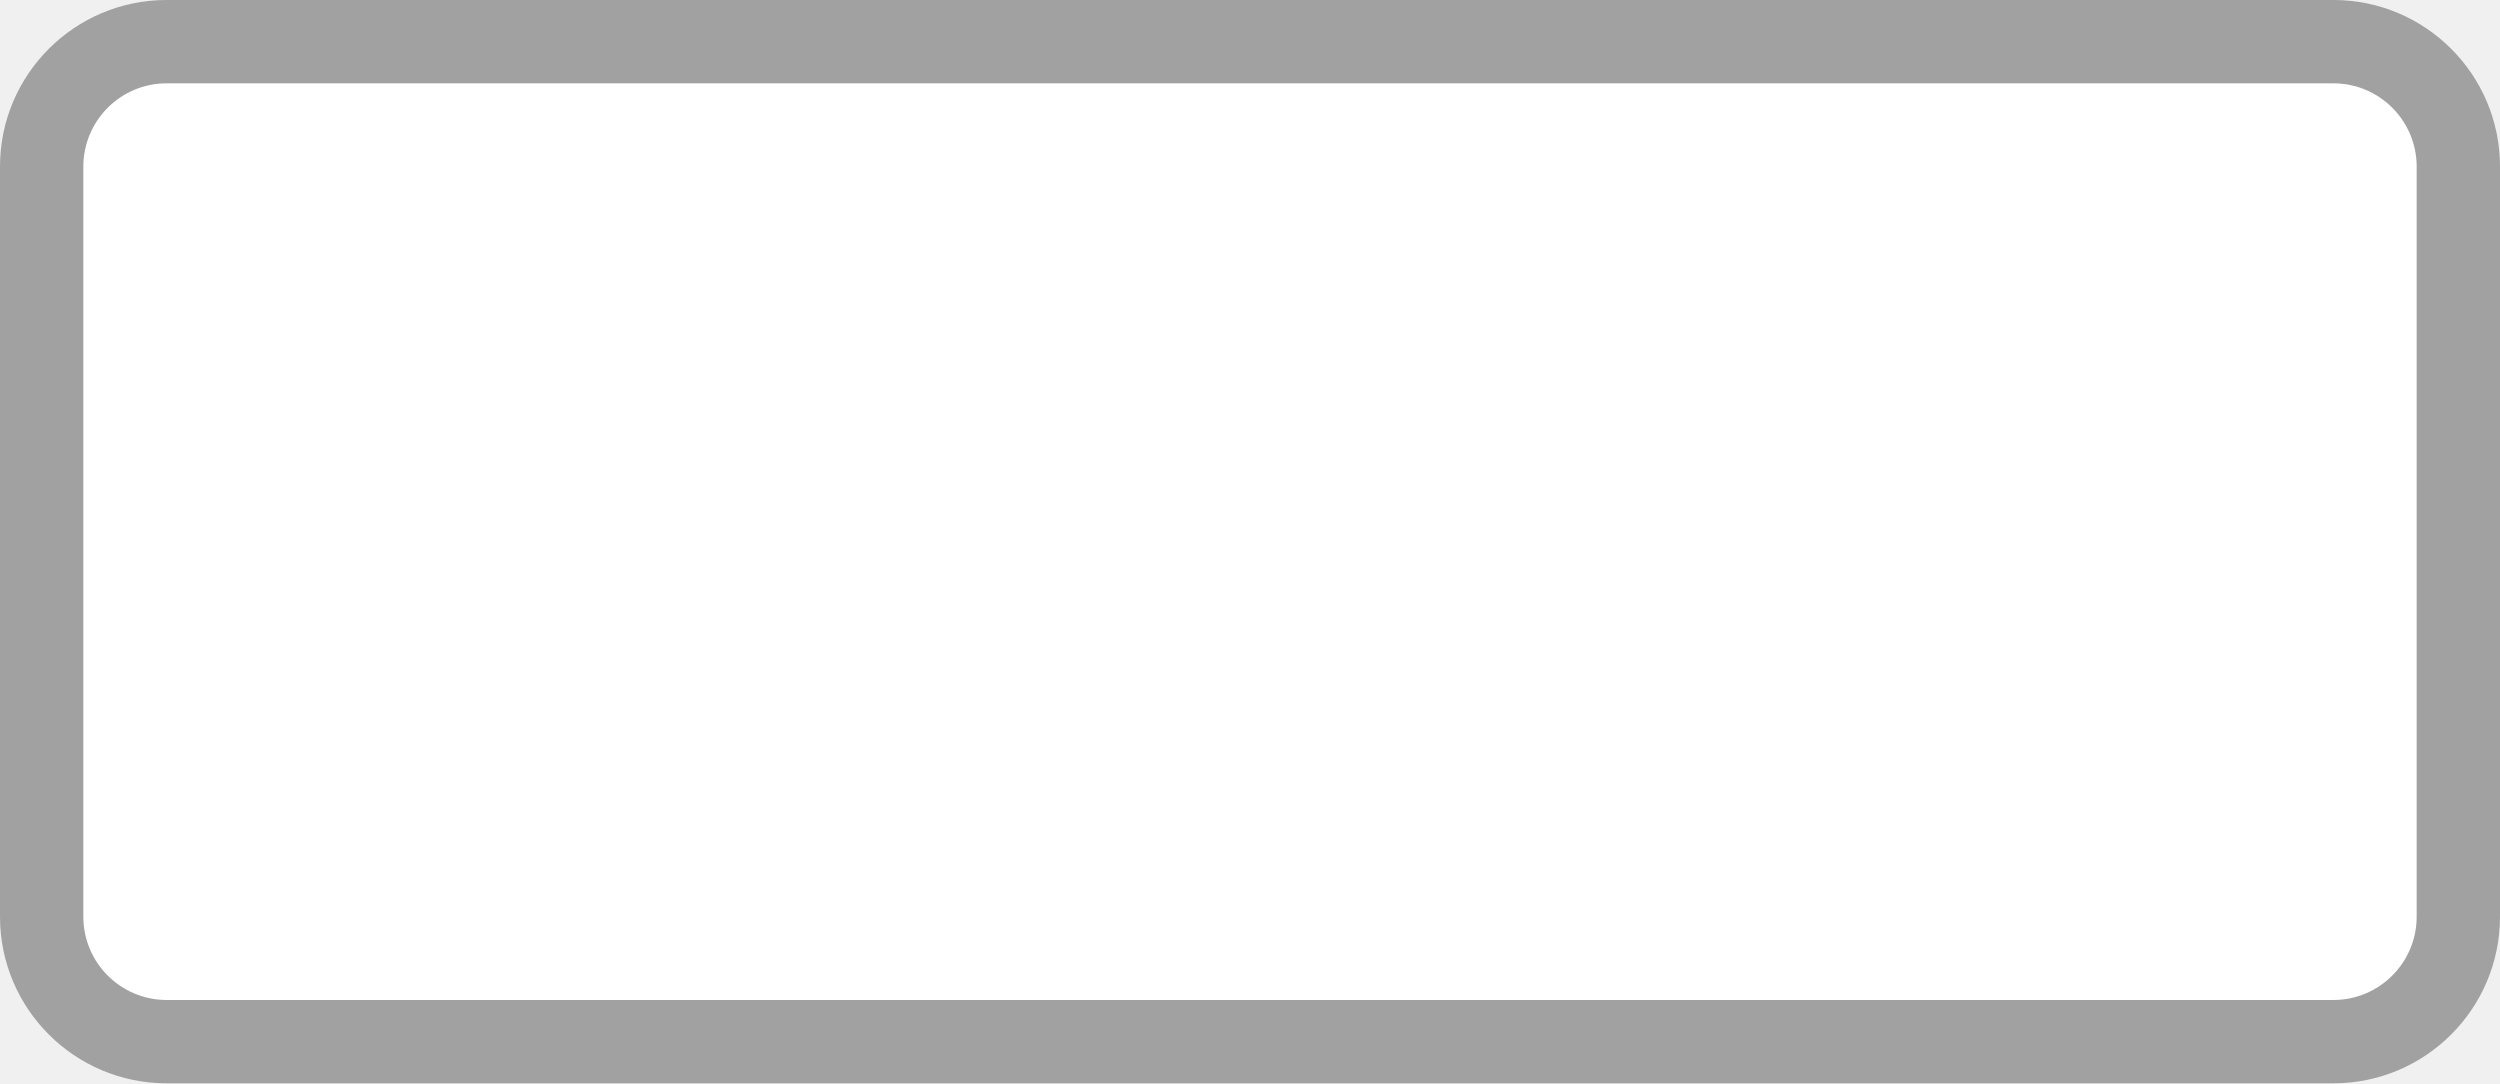
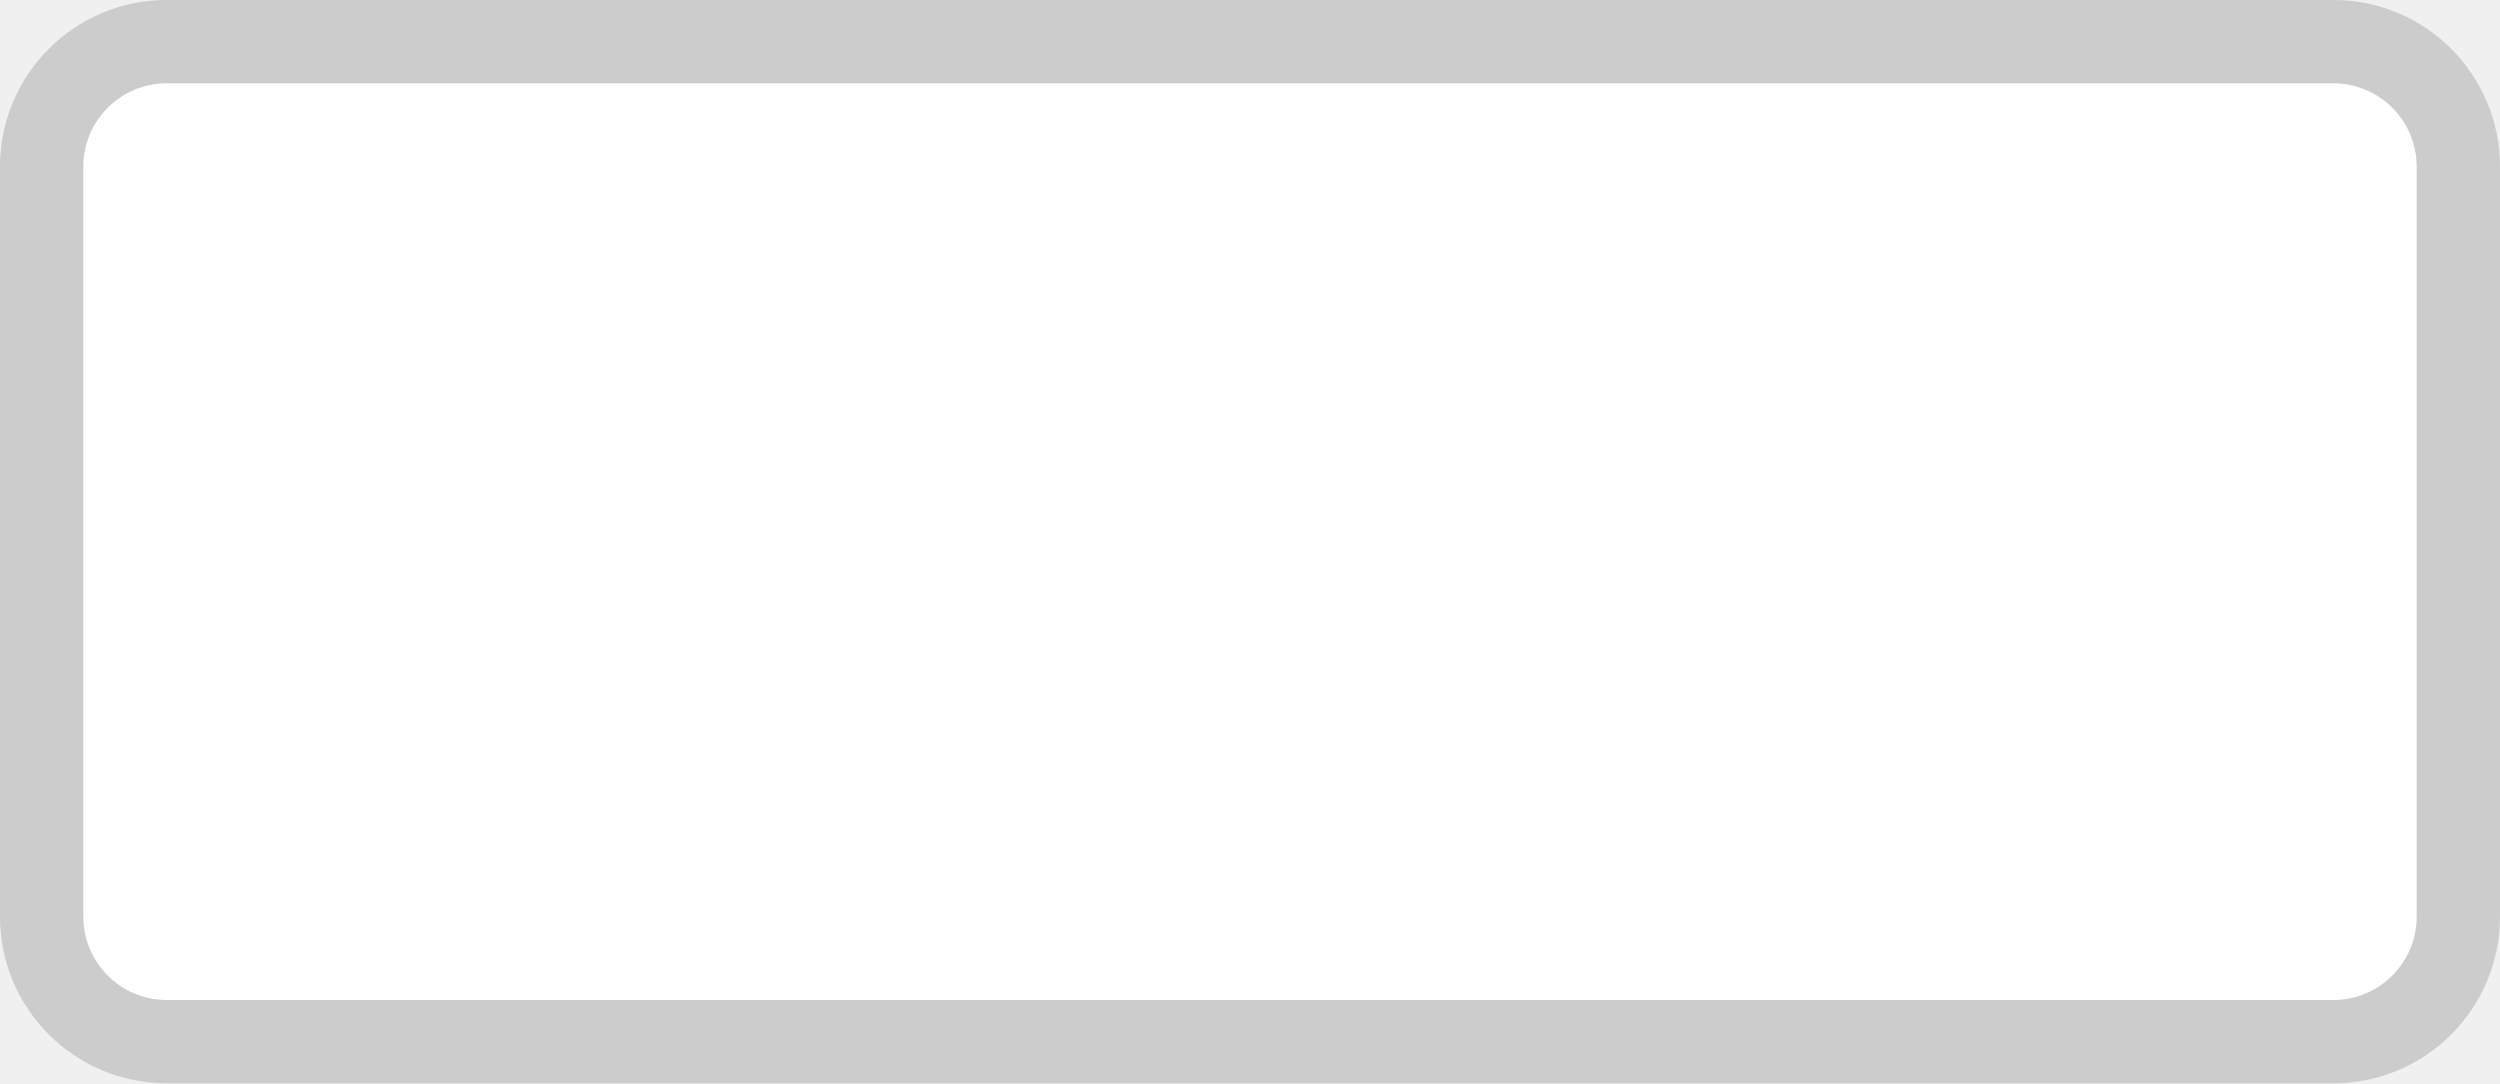
<svg xmlns="http://www.w3.org/2000/svg" width="30" height="13" id="svg5088" version="1.1">
  <defs id="defs5090" />
  <g id="layer1" transform="translate(-54.99999,-944.3622)">
    <g transform="translate(-180,480)" id="generic-md-3">
-       <rect style="opacity:0.33;color:#000000;fill:#000000;fill-opacity:1;fill-rule:evenodd;stroke:none;stroke-width:1;marker:none;visibility:visible;display:inline;overflow:visible;enable-background:accumulate" id="rect3455" width="30" height="13" x="235" y="464.362" ry="2" rx="2" />
+       <rect style="opacity:1;color:#CCCCCC;fill:#CCCCCC;fill-opacity:1;fill-rule:evenodd;stroke:none;stroke-width:1;marker:none;visibility:visible;display:inline;overflow:visible;enable-background:accumulate" id="rect3455" width="30" height="13" x="235" y="464.362" ry="2" rx="2" />
      <rect y="465.362" x="236" height="11" width="28" id="rect3457" style="color:#000000;fill:#ffffff;fill-opacity:1;fill-rule:evenodd;stroke:none;stroke-width:1;marker:none;visibility:visible;display:inline;overflow:visible;enable-background:accumulate" ry="1" rx="1" />
    </g>
  </g>
</svg>
